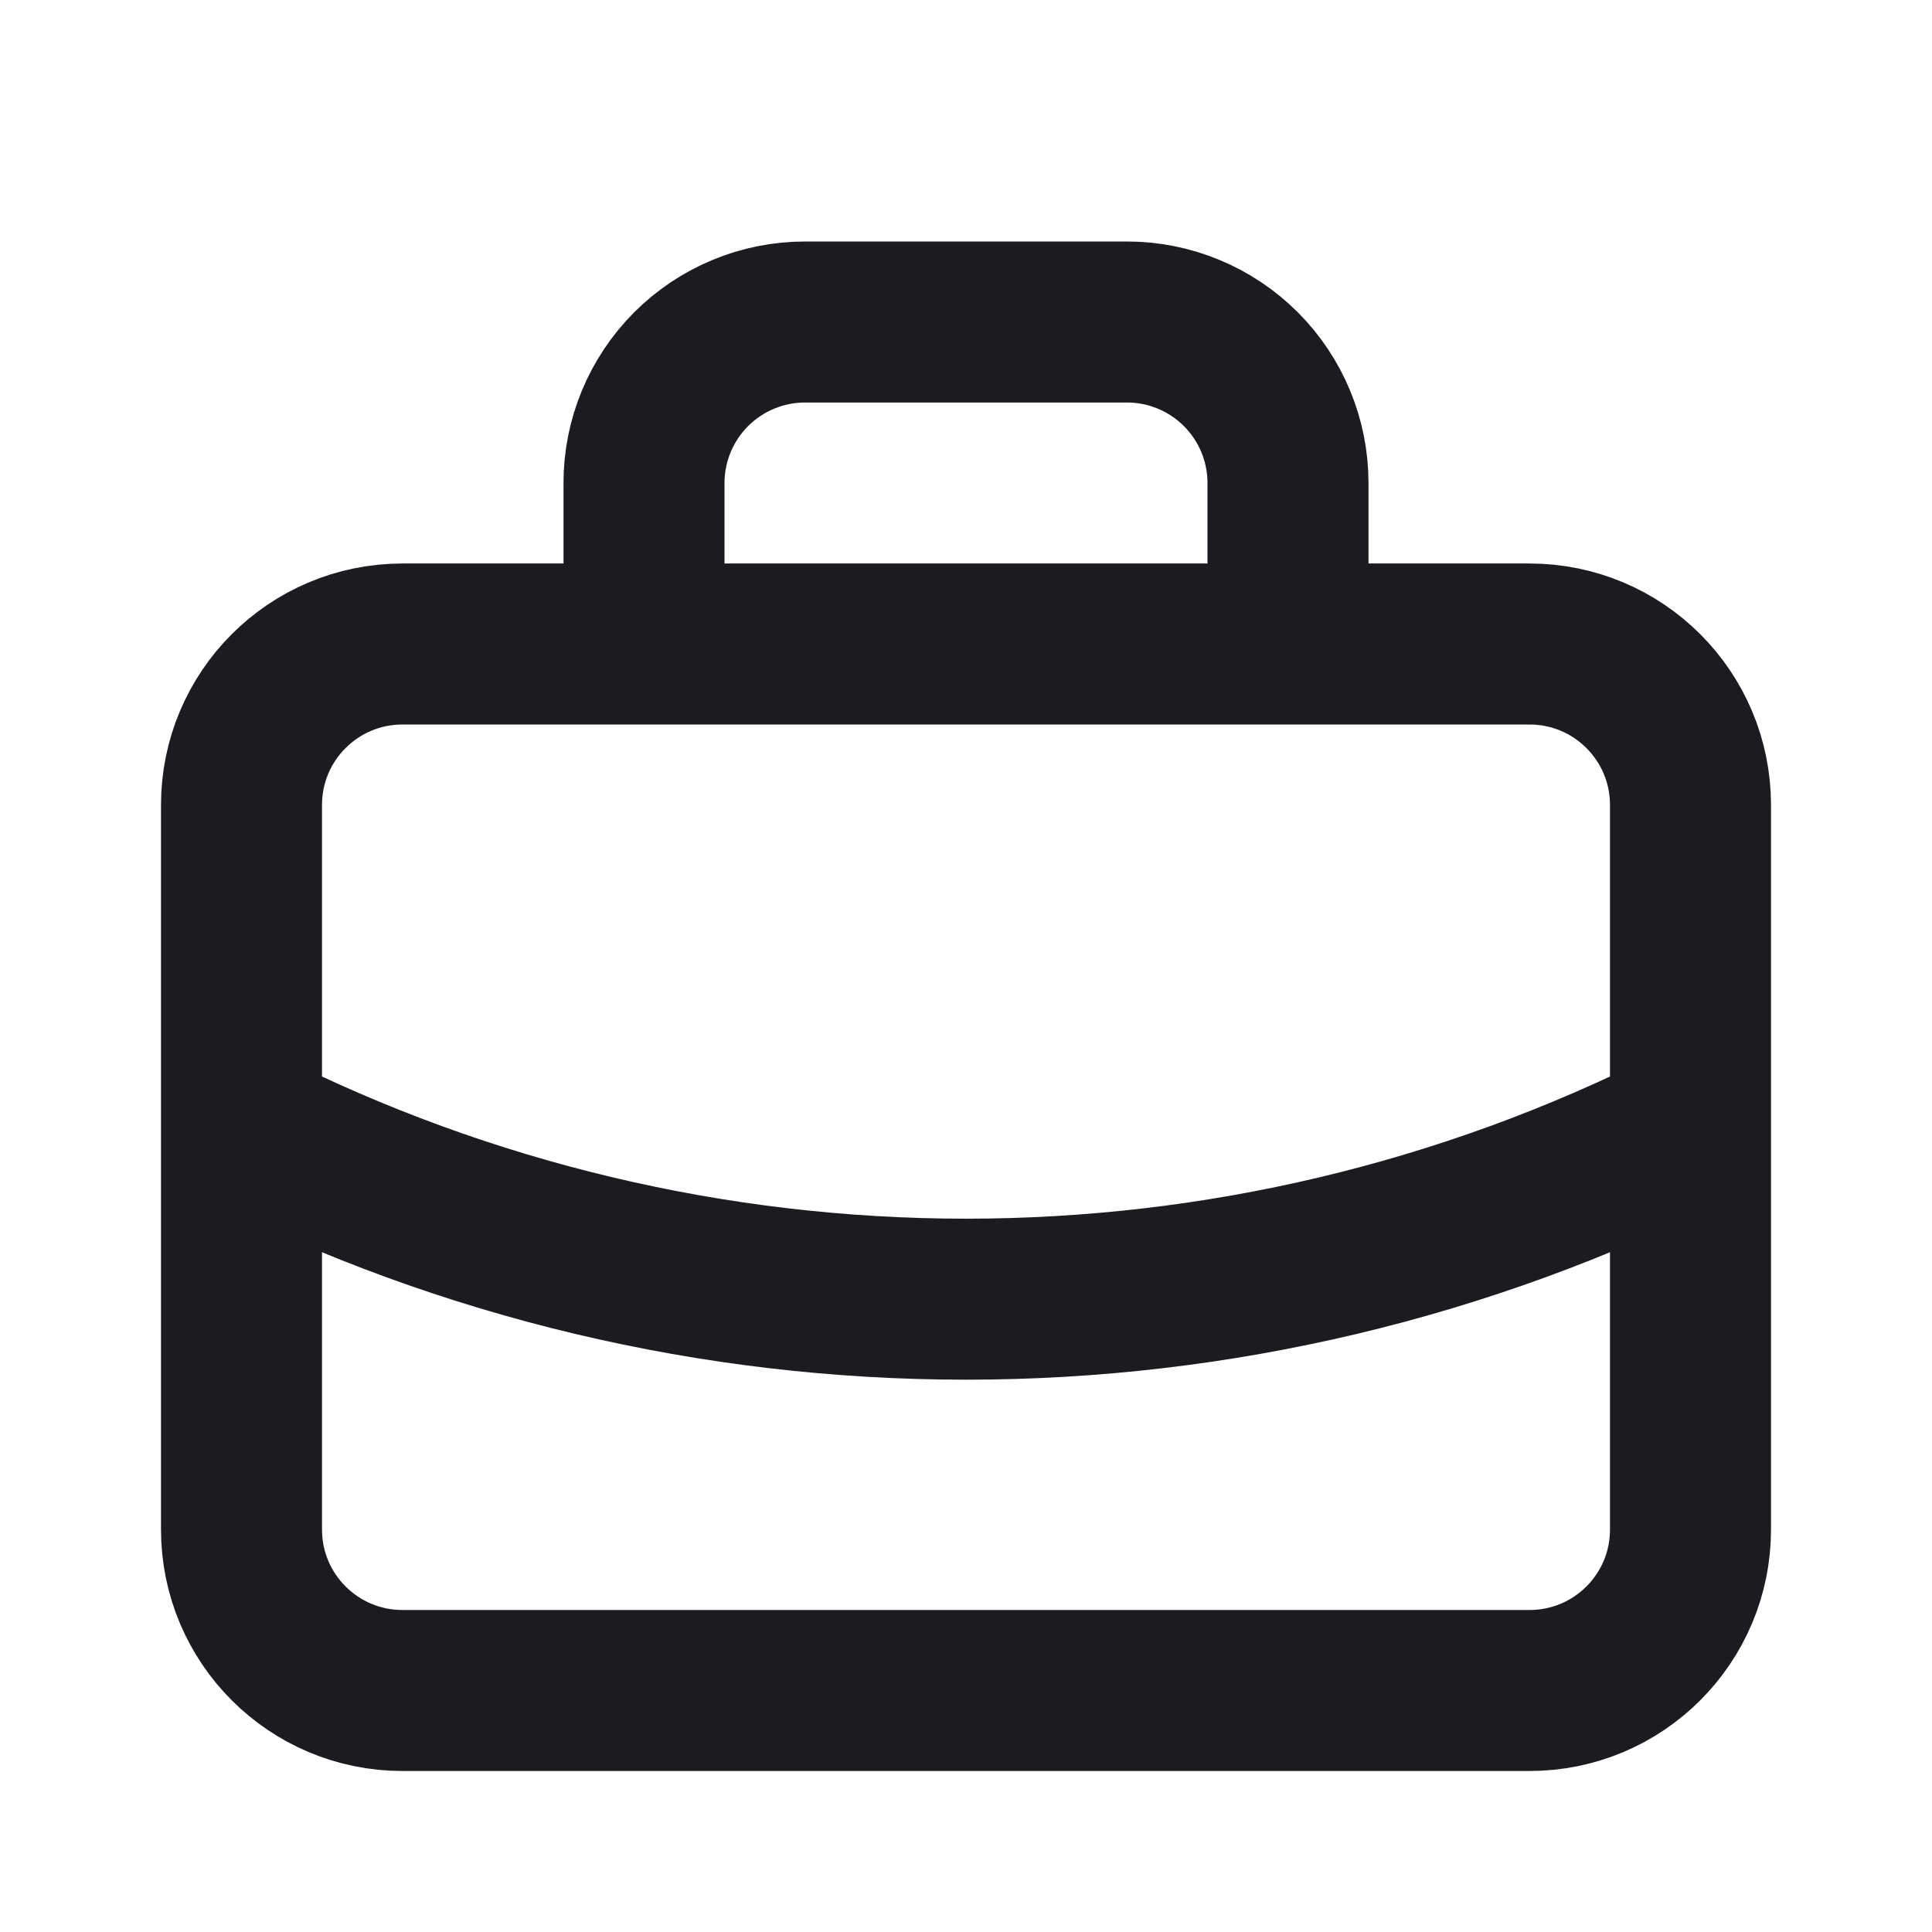
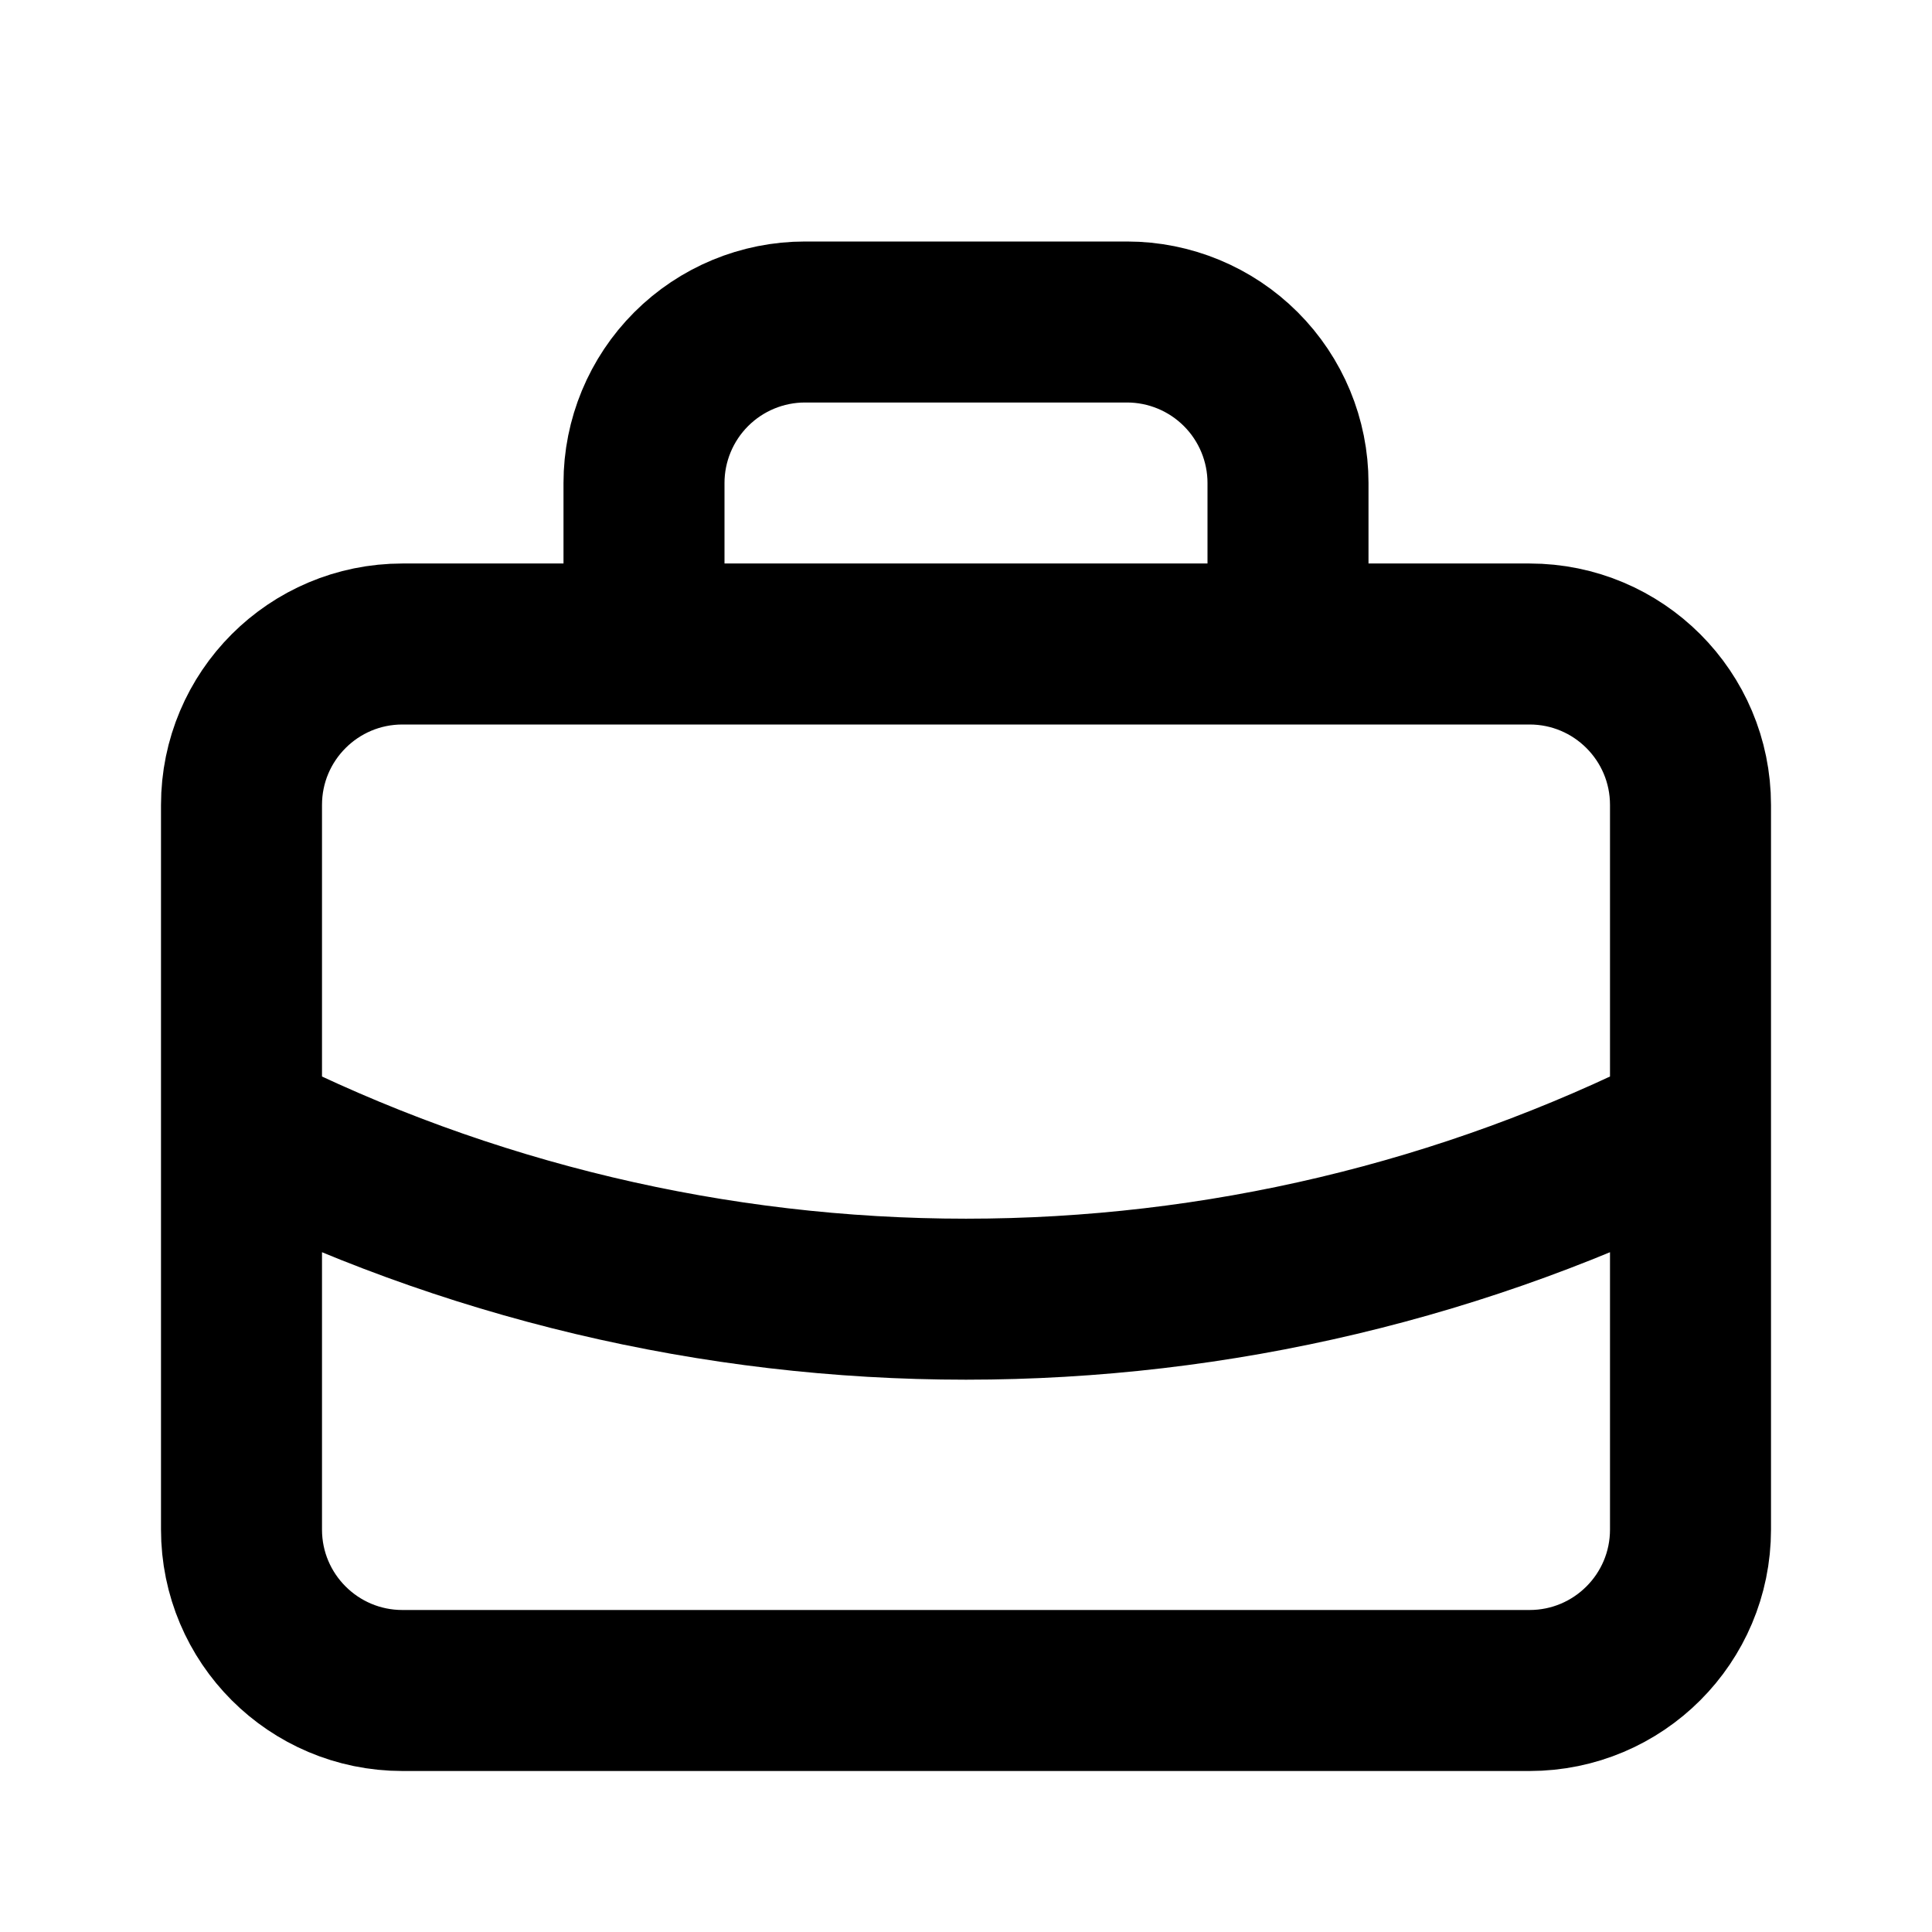
<svg xmlns="http://www.w3.org/2000/svg" width="24" height="24" viewBox="0 0 24 24" fill="none">
-   <path d="M8 8V6C8 5.47 8.211 4.961 8.586 4.586C8.961 4.211 9.47 4 10 4H14C14.53 4 15.039 4.211 15.414 4.586C15.789 4.961 16 5.47 16 6V8M3 14C5.792 15.407 8.874 16.139 12 16.139C15.126 16.139 18.208 15.407 21 14M5 8H19C20.105 8 21 8.895 21 10V19C21 20.105 20.105 21 19 21H5C3.895 21 3 20.105 3 19V10C3 8.895 3.895 8 5 8Z" stroke="#1B1B20" stroke-width="2" stroke-linecap="round" stroke-linejoin="round" />
+   <path d="M8 8V6C8 5.47 8.211 4.961 8.586 4.586C8.961 4.211 9.47 4 10 4H14C14.53 4 15.039 4.211 15.414 4.586C15.789 4.961 16 5.47 16 6V8M3 14C5.792 15.407 8.874 16.139 12 16.139C15.126 16.139 18.208 15.407 21 14M5 8H19C20.105 8 21 8.895 21 10V19C21 20.105 20.105 21 19 21H5C3.895 21 3 20.105 3 19V10C3 8.895 3.895 8 5 8Z" stroke="currentcolor" stroke-width="2" stroke-linecap="round" stroke-linejoin="round" />
</svg>
